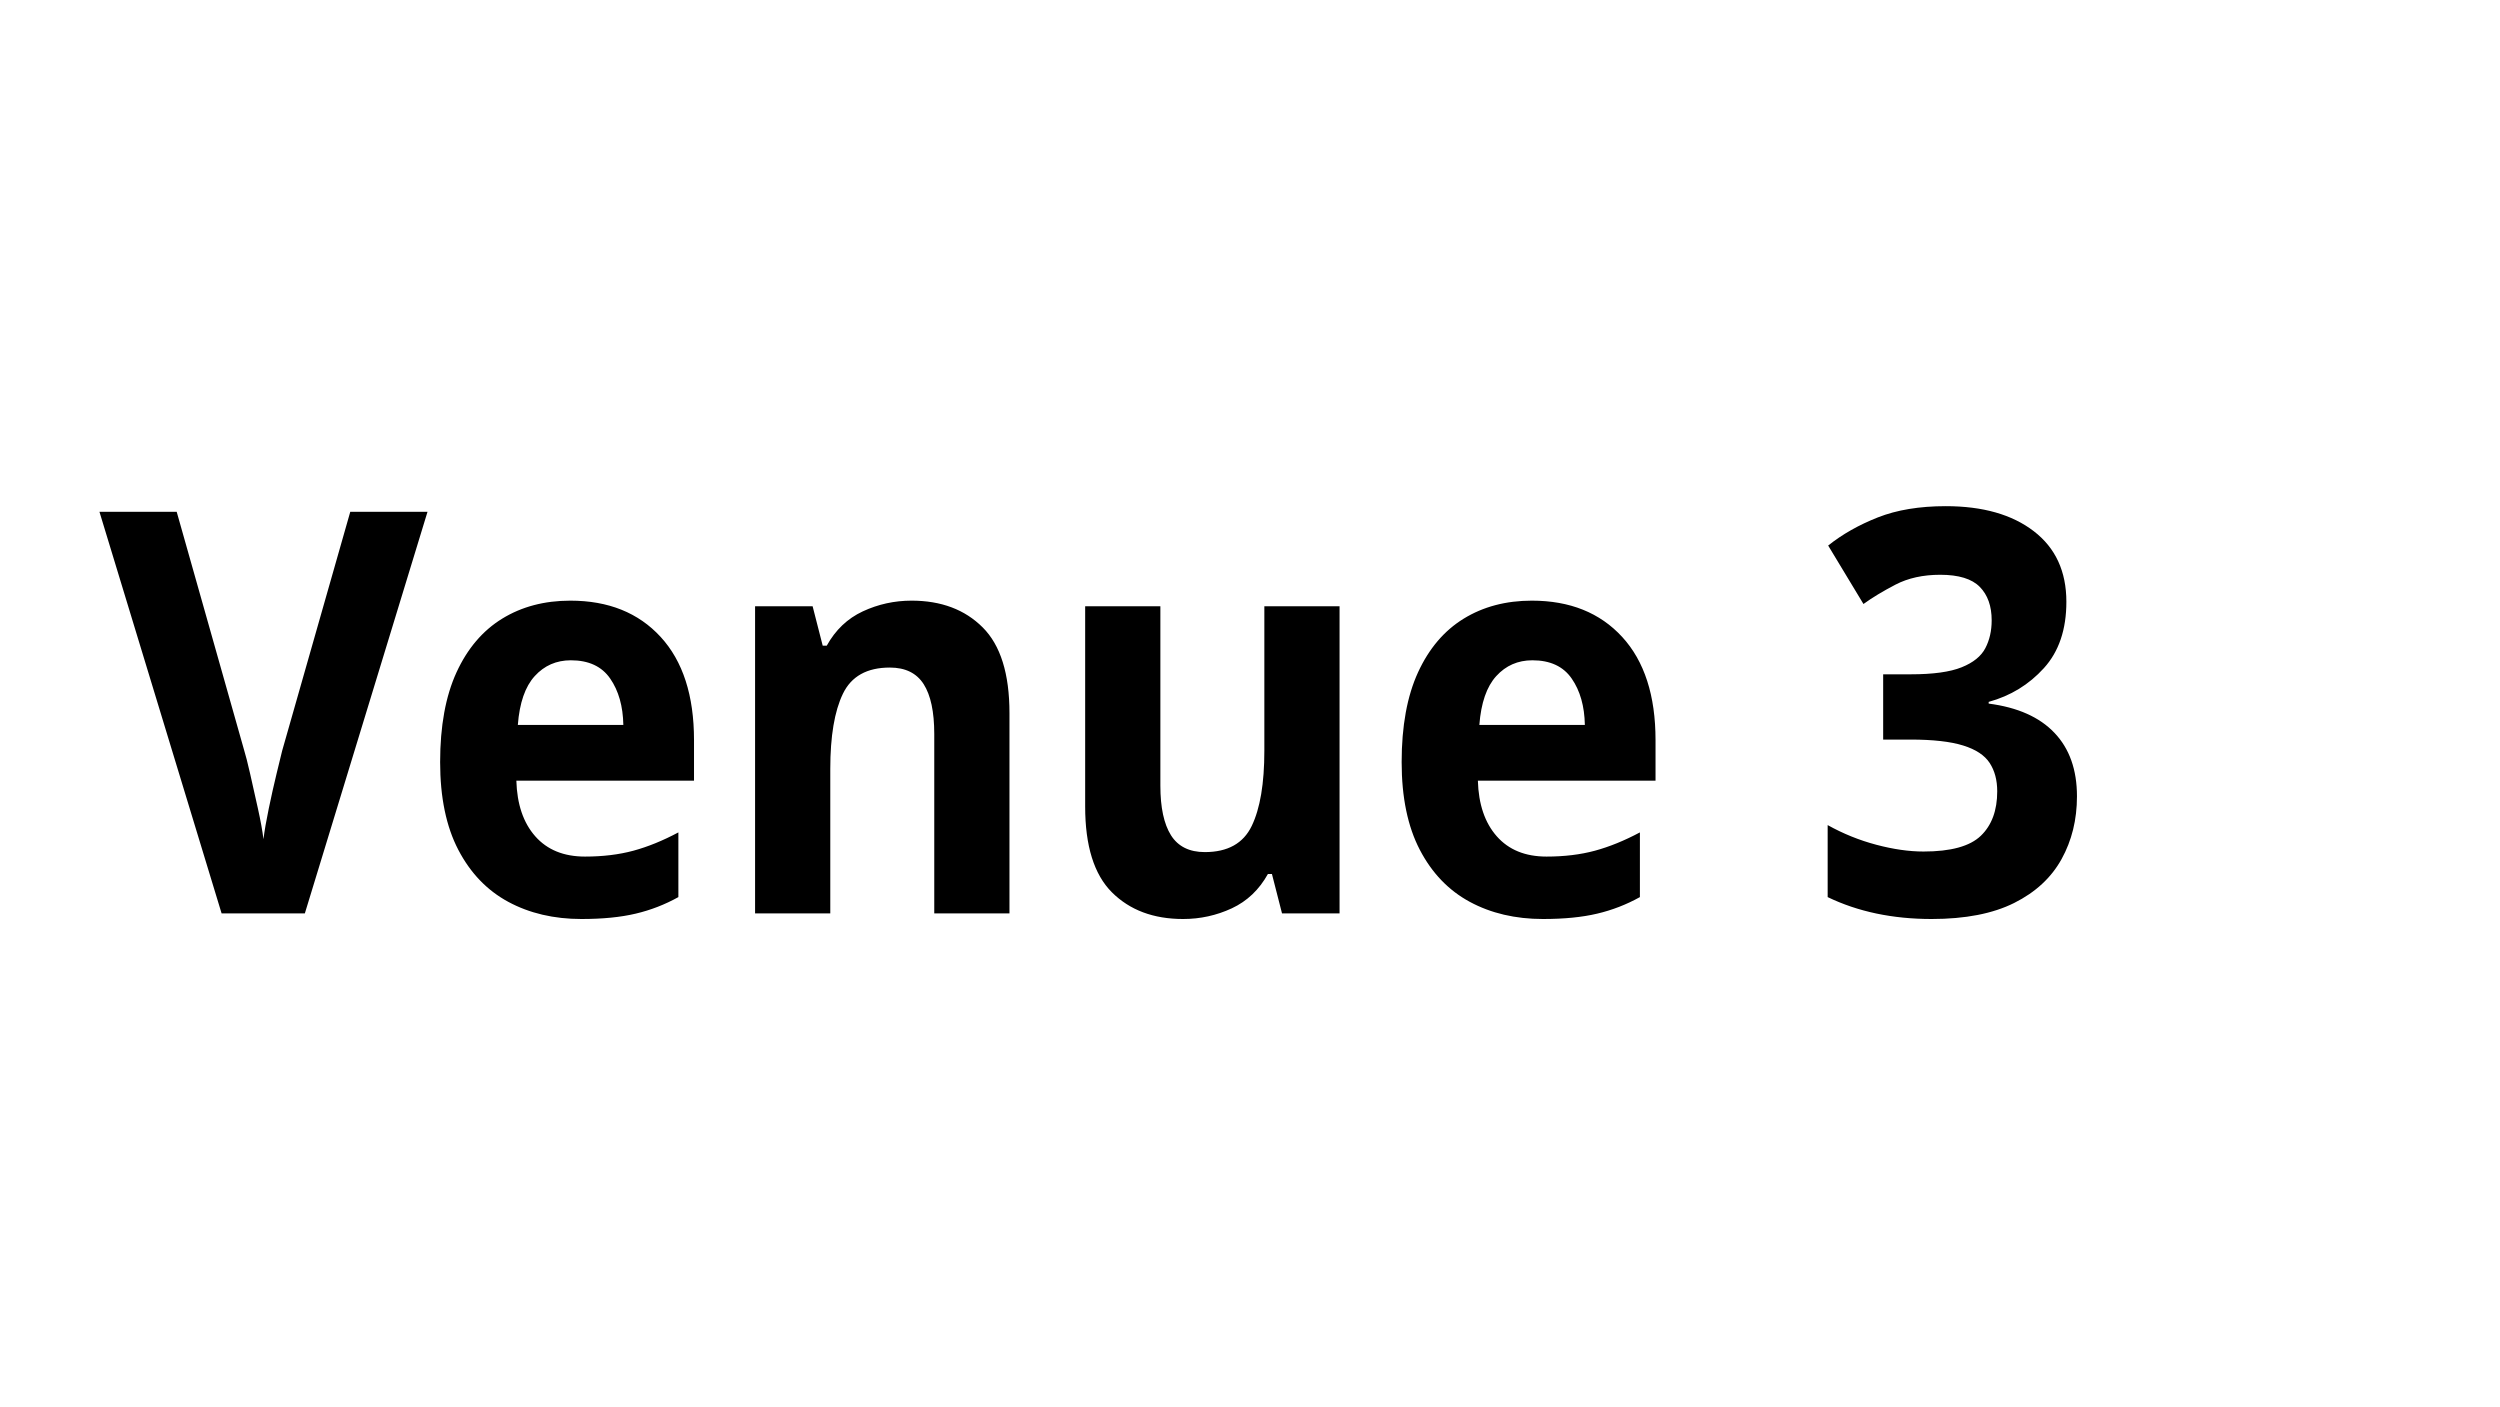
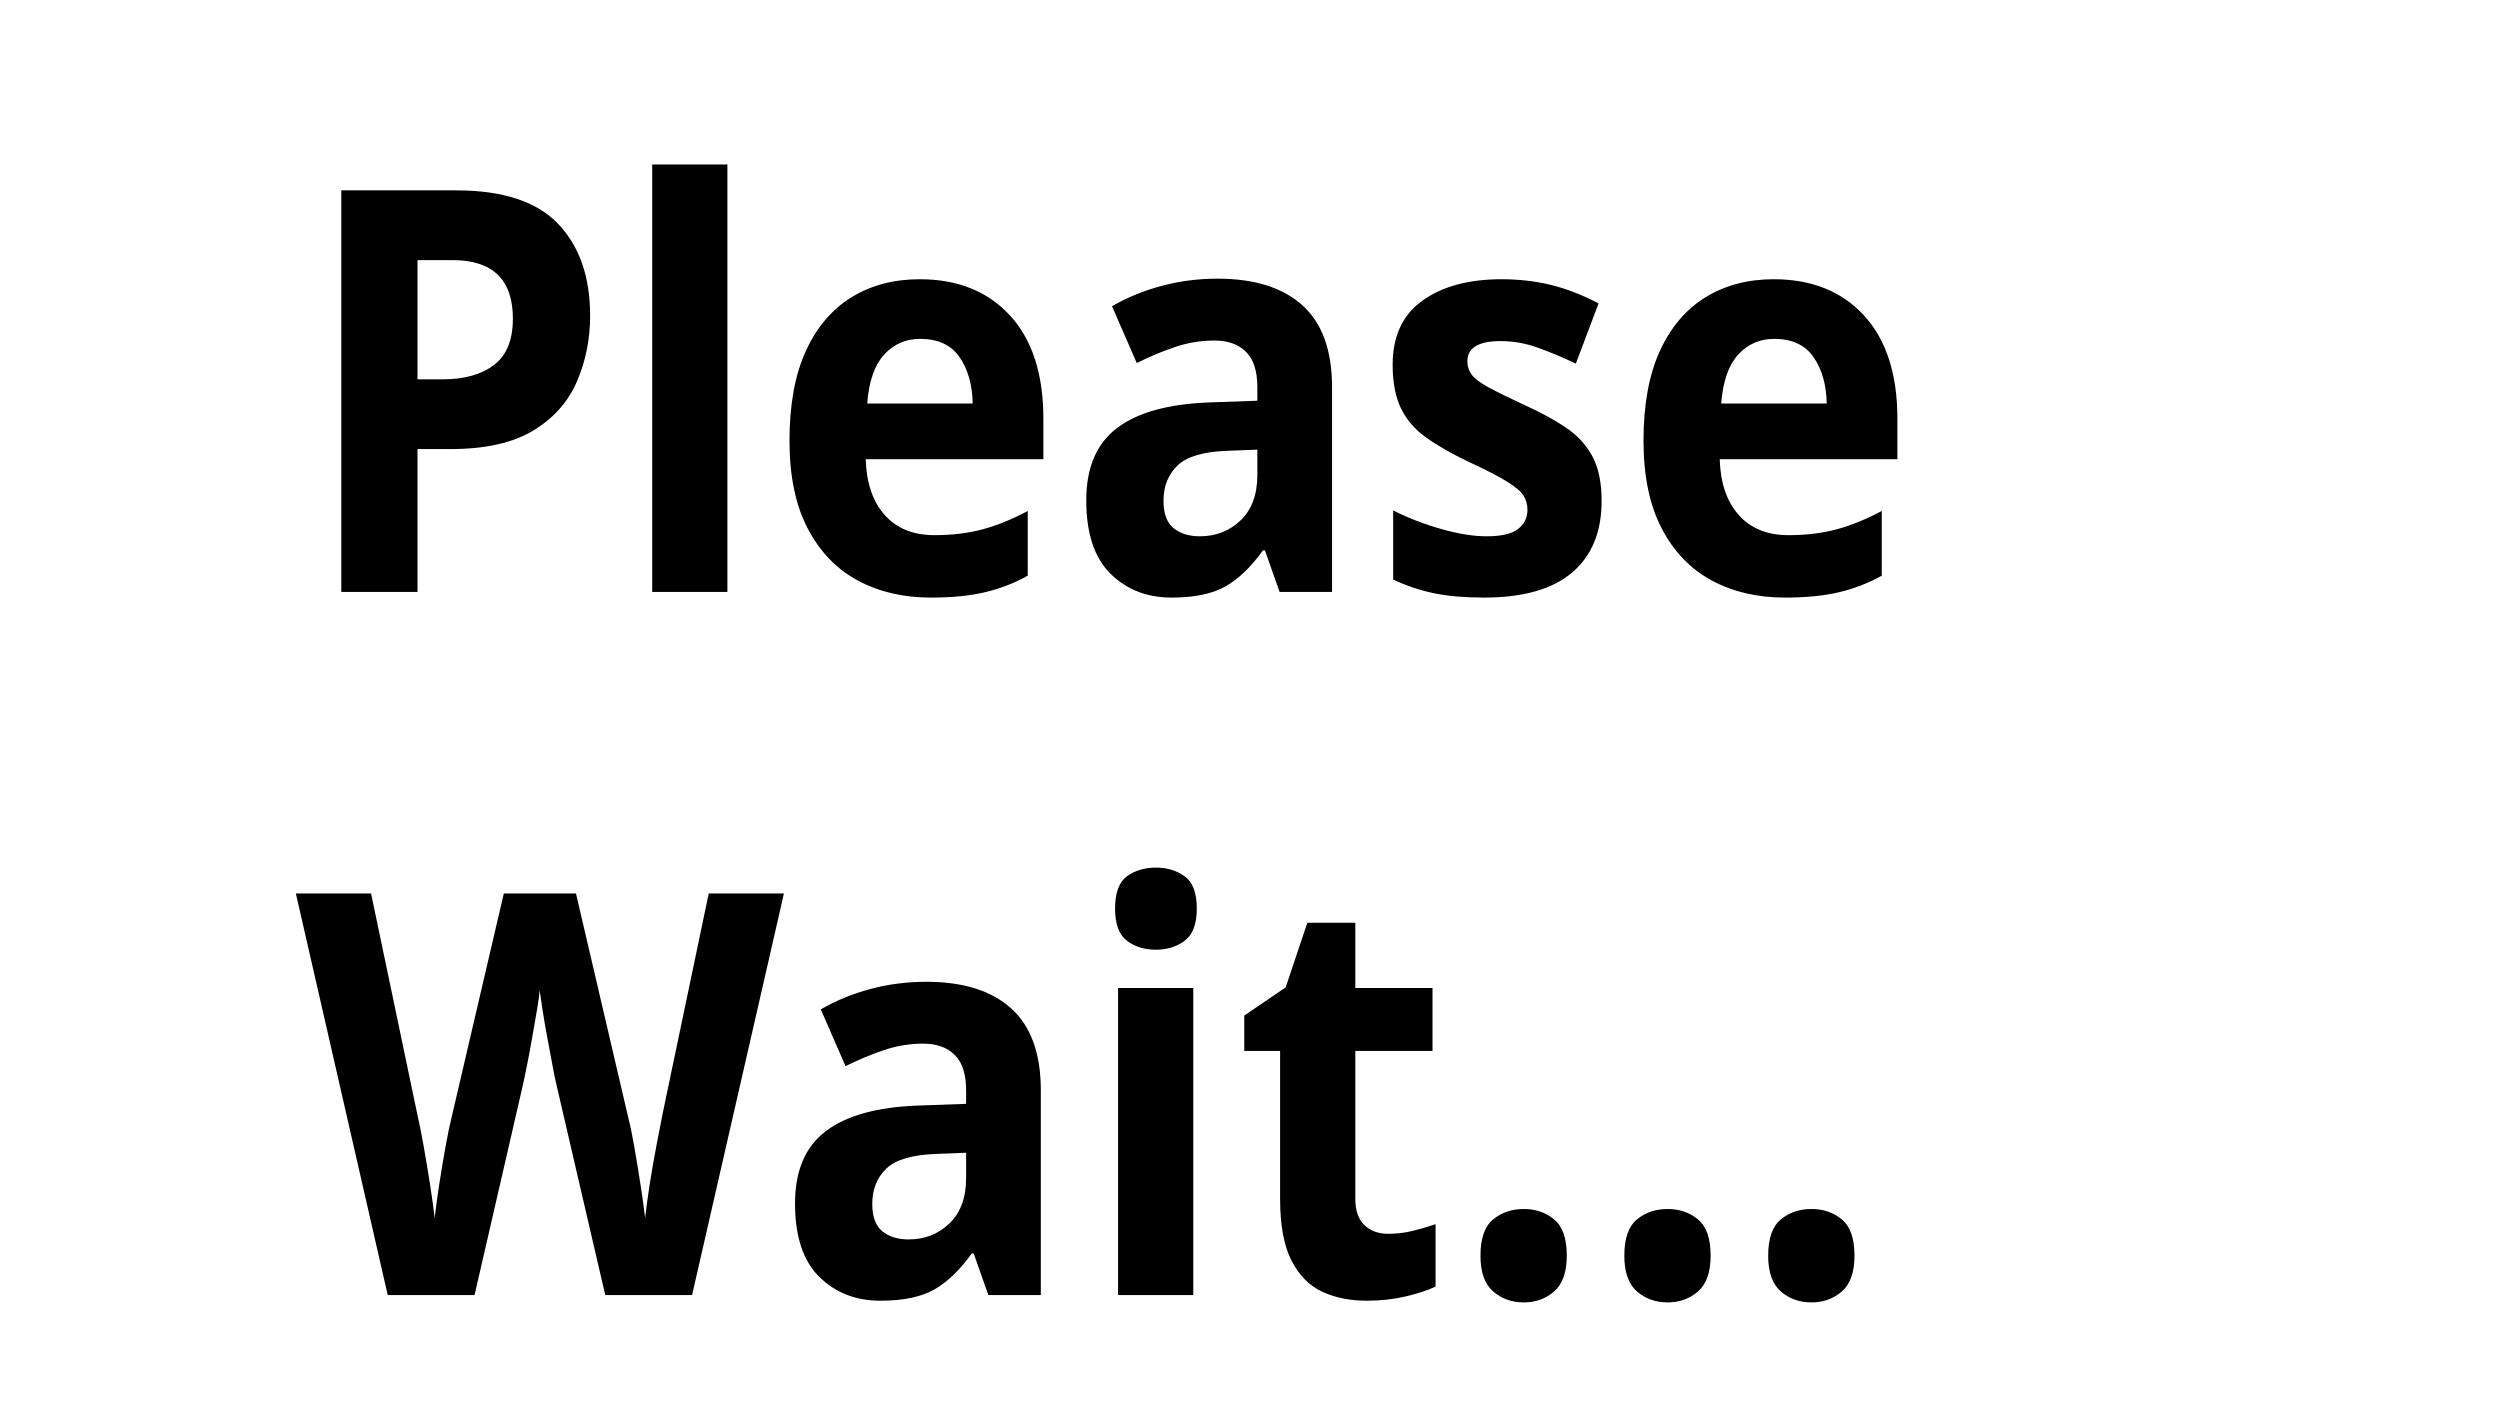
<svg xmlns="http://www.w3.org/2000/svg" width="800" height="450" viewBox="0 0 800 450" id="svg2" version="1.1">
  <defs id="defs4" />
  <g id="layer1" transform="translate(0,-602.3622)" style="display:none">
    <text xml:space="preserve" style="font-style:normal;font-weight:normal;font-size:37.89px;line-height:125%;font-family:sans-serif;letter-spacing:0px;word-spacing:0px;fill:#000000;fill-opacity:1;stroke:none;stroke-width:1px;stroke-linecap:butt;stroke-linejoin:miter;stroke-opacity:1" x="33.594" y="847.464" id="text4136" transform="scale(0.9472597,1.055677)">
      <tspan x="33.594" y="847.464" id="tspan4140" style="font-style:normal;font-variant:normal;font-weight:bold;font-stretch:normal;font-size:170.507px;font-family:'BIZ UDPGothic';-inkscape-font-specification:'BIZ UDPGothic Bold'">Venue 1</tspan>
    </text>
  </g>
  <g transform="translate(0,-602.3622)" id="g4144" style="display:none">
    <text transform="scale(0.9472597,1.055677)" id="text4146" y="847.464" x="33.594" style="font-style:normal;font-weight:normal;font-size:37.89px;line-height:125%;font-family:sans-serif;letter-spacing:0px;word-spacing:0px;fill:#000000;fill-opacity:1;stroke:none;stroke-width:1px;stroke-linecap:butt;stroke-linejoin:miter;stroke-opacity:1" xml:space="preserve">
      <tspan style="font-style:normal;font-variant:normal;font-weight:bold;font-stretch:normal;font-size:170.507px;font-family:'BIZ UDPGothic';-inkscape-font-specification:'BIZ UDPGothic Bold'" id="tspan4148" y="847.464" x="33.594">Venue 2</tspan>
    </text>
  </g>
-   <g id="g4150" transform="translate(0,-602.3622)" style="display:inline">
+   <g id="g4150" transform="translate(0,-602.3622)" style="display:none">
    <text xml:space="preserve" style="font-style:normal;font-weight:normal;font-size:37.89px;line-height:125%;font-family:sans-serif;letter-spacing:0px;word-spacing:0px;fill:#000000;fill-opacity:1;stroke:none;stroke-width:1px;stroke-linecap:butt;stroke-linejoin:miter;stroke-opacity:1" x="33.594" y="847.464" id="text4152" transform="scale(0.9472597,1.055677)">
      <tspan x="33.594" y="847.464" id="tspan4154" style="font-style:normal;font-variant:normal;font-weight:bold;font-stretch:normal;font-size:170.507px;font-family:'BIZ UDPGothic';-inkscape-font-specification:'BIZ UDPGothic Bold'">Venue 3</tspan>
    </text>
  </g>
+   <g style="display:inline" transform="translate(0,-602.3622)" id="g4143">
+     <text transform="scale(0.9472597,1.055677)" id="text4145" y="750.031" x="99.951" style="font-style:normal;font-weight:normal;font-size:37.89px;line-height:125%;font-family:sans-serif;letter-spacing:0px;word-spacing:0px;fill:#000000;fill-opacity:1;stroke:none;stroke-width:1px;stroke-linecap:butt;stroke-linejoin:miter;stroke-opacity:1" xml:space="preserve">
+       <tspan style="font-style:normal;font-variant:normal;font-weight:bold;font-stretch:normal;font-size:170.507px;font-family:'BIZ UDPGothic';-inkscape-font-specification:'BIZ UDPGothic Bold'" id="tspan4147" y="750.031" x="99.951">Please</tspan>
+       <tspan style="font-style:normal;font-variant:normal;font-weight:bold;font-stretch:normal;font-size:170.507px;font-family:'BIZ UDPGothic';-inkscape-font-specification:'BIZ UDPGothic Bold'" y="963.165" x="99.951" id="tspan4155">Wait...</tspan>
+     </text>
+   </g>
</svg>
